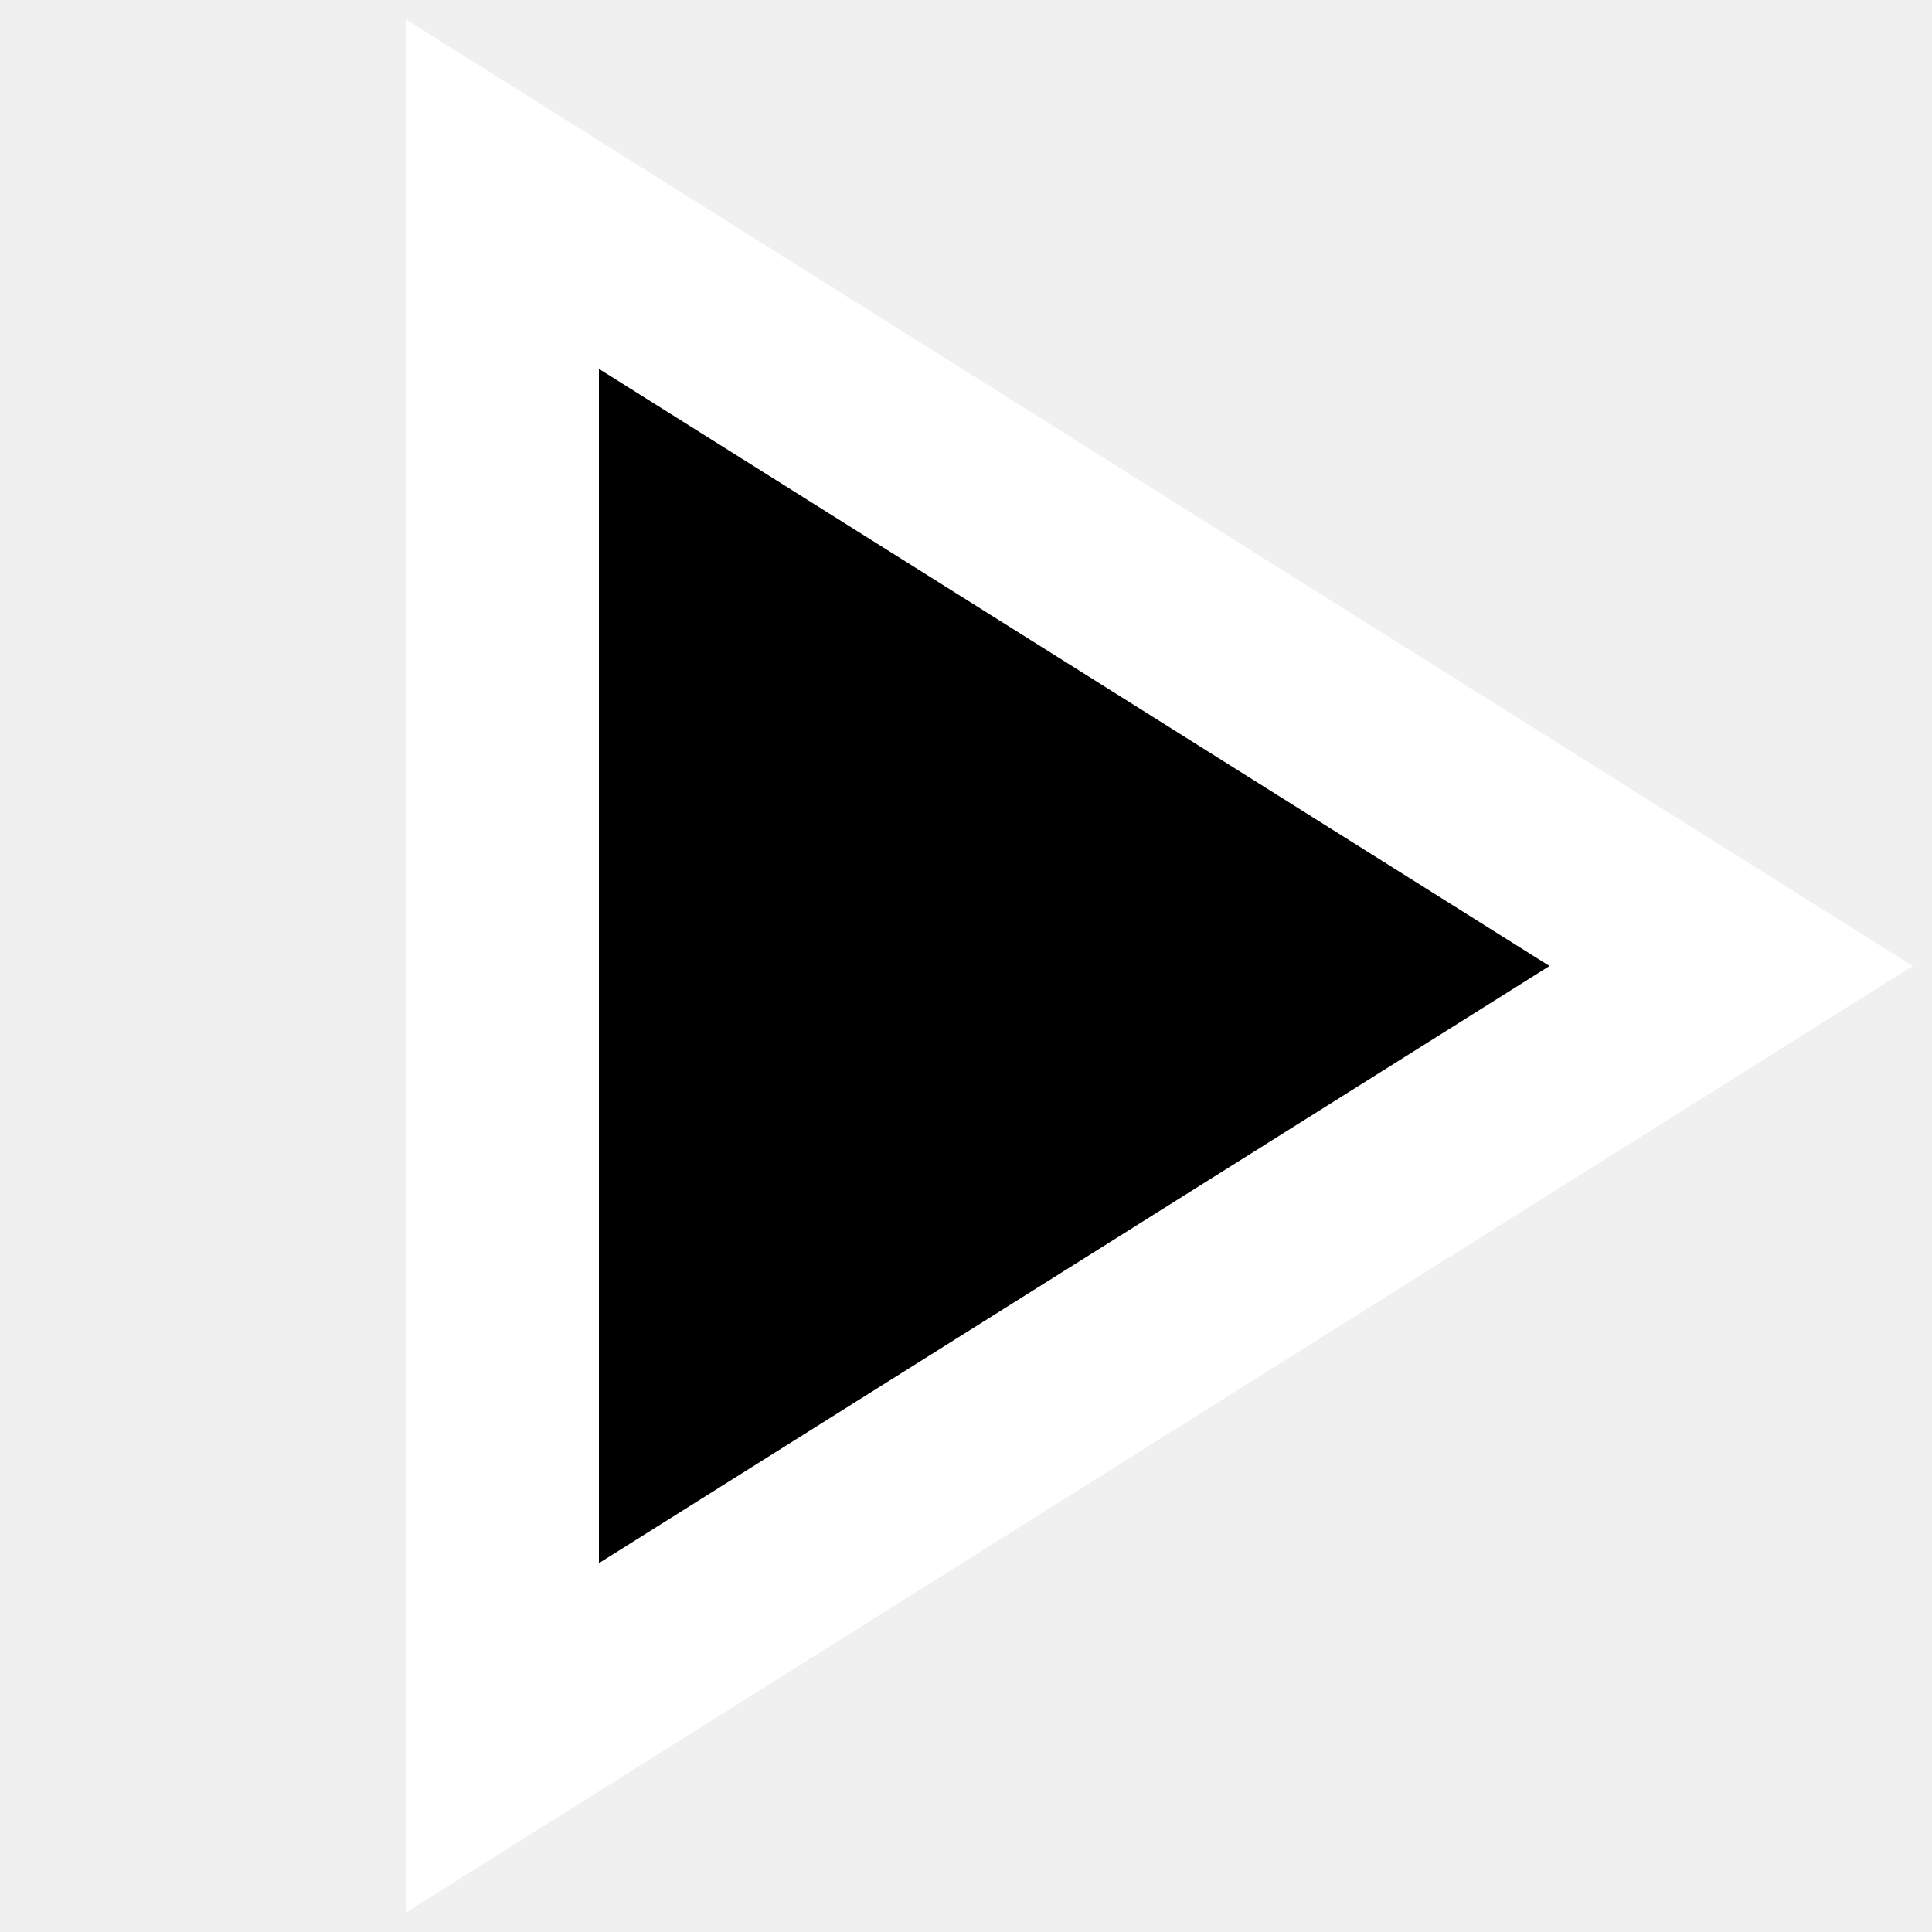
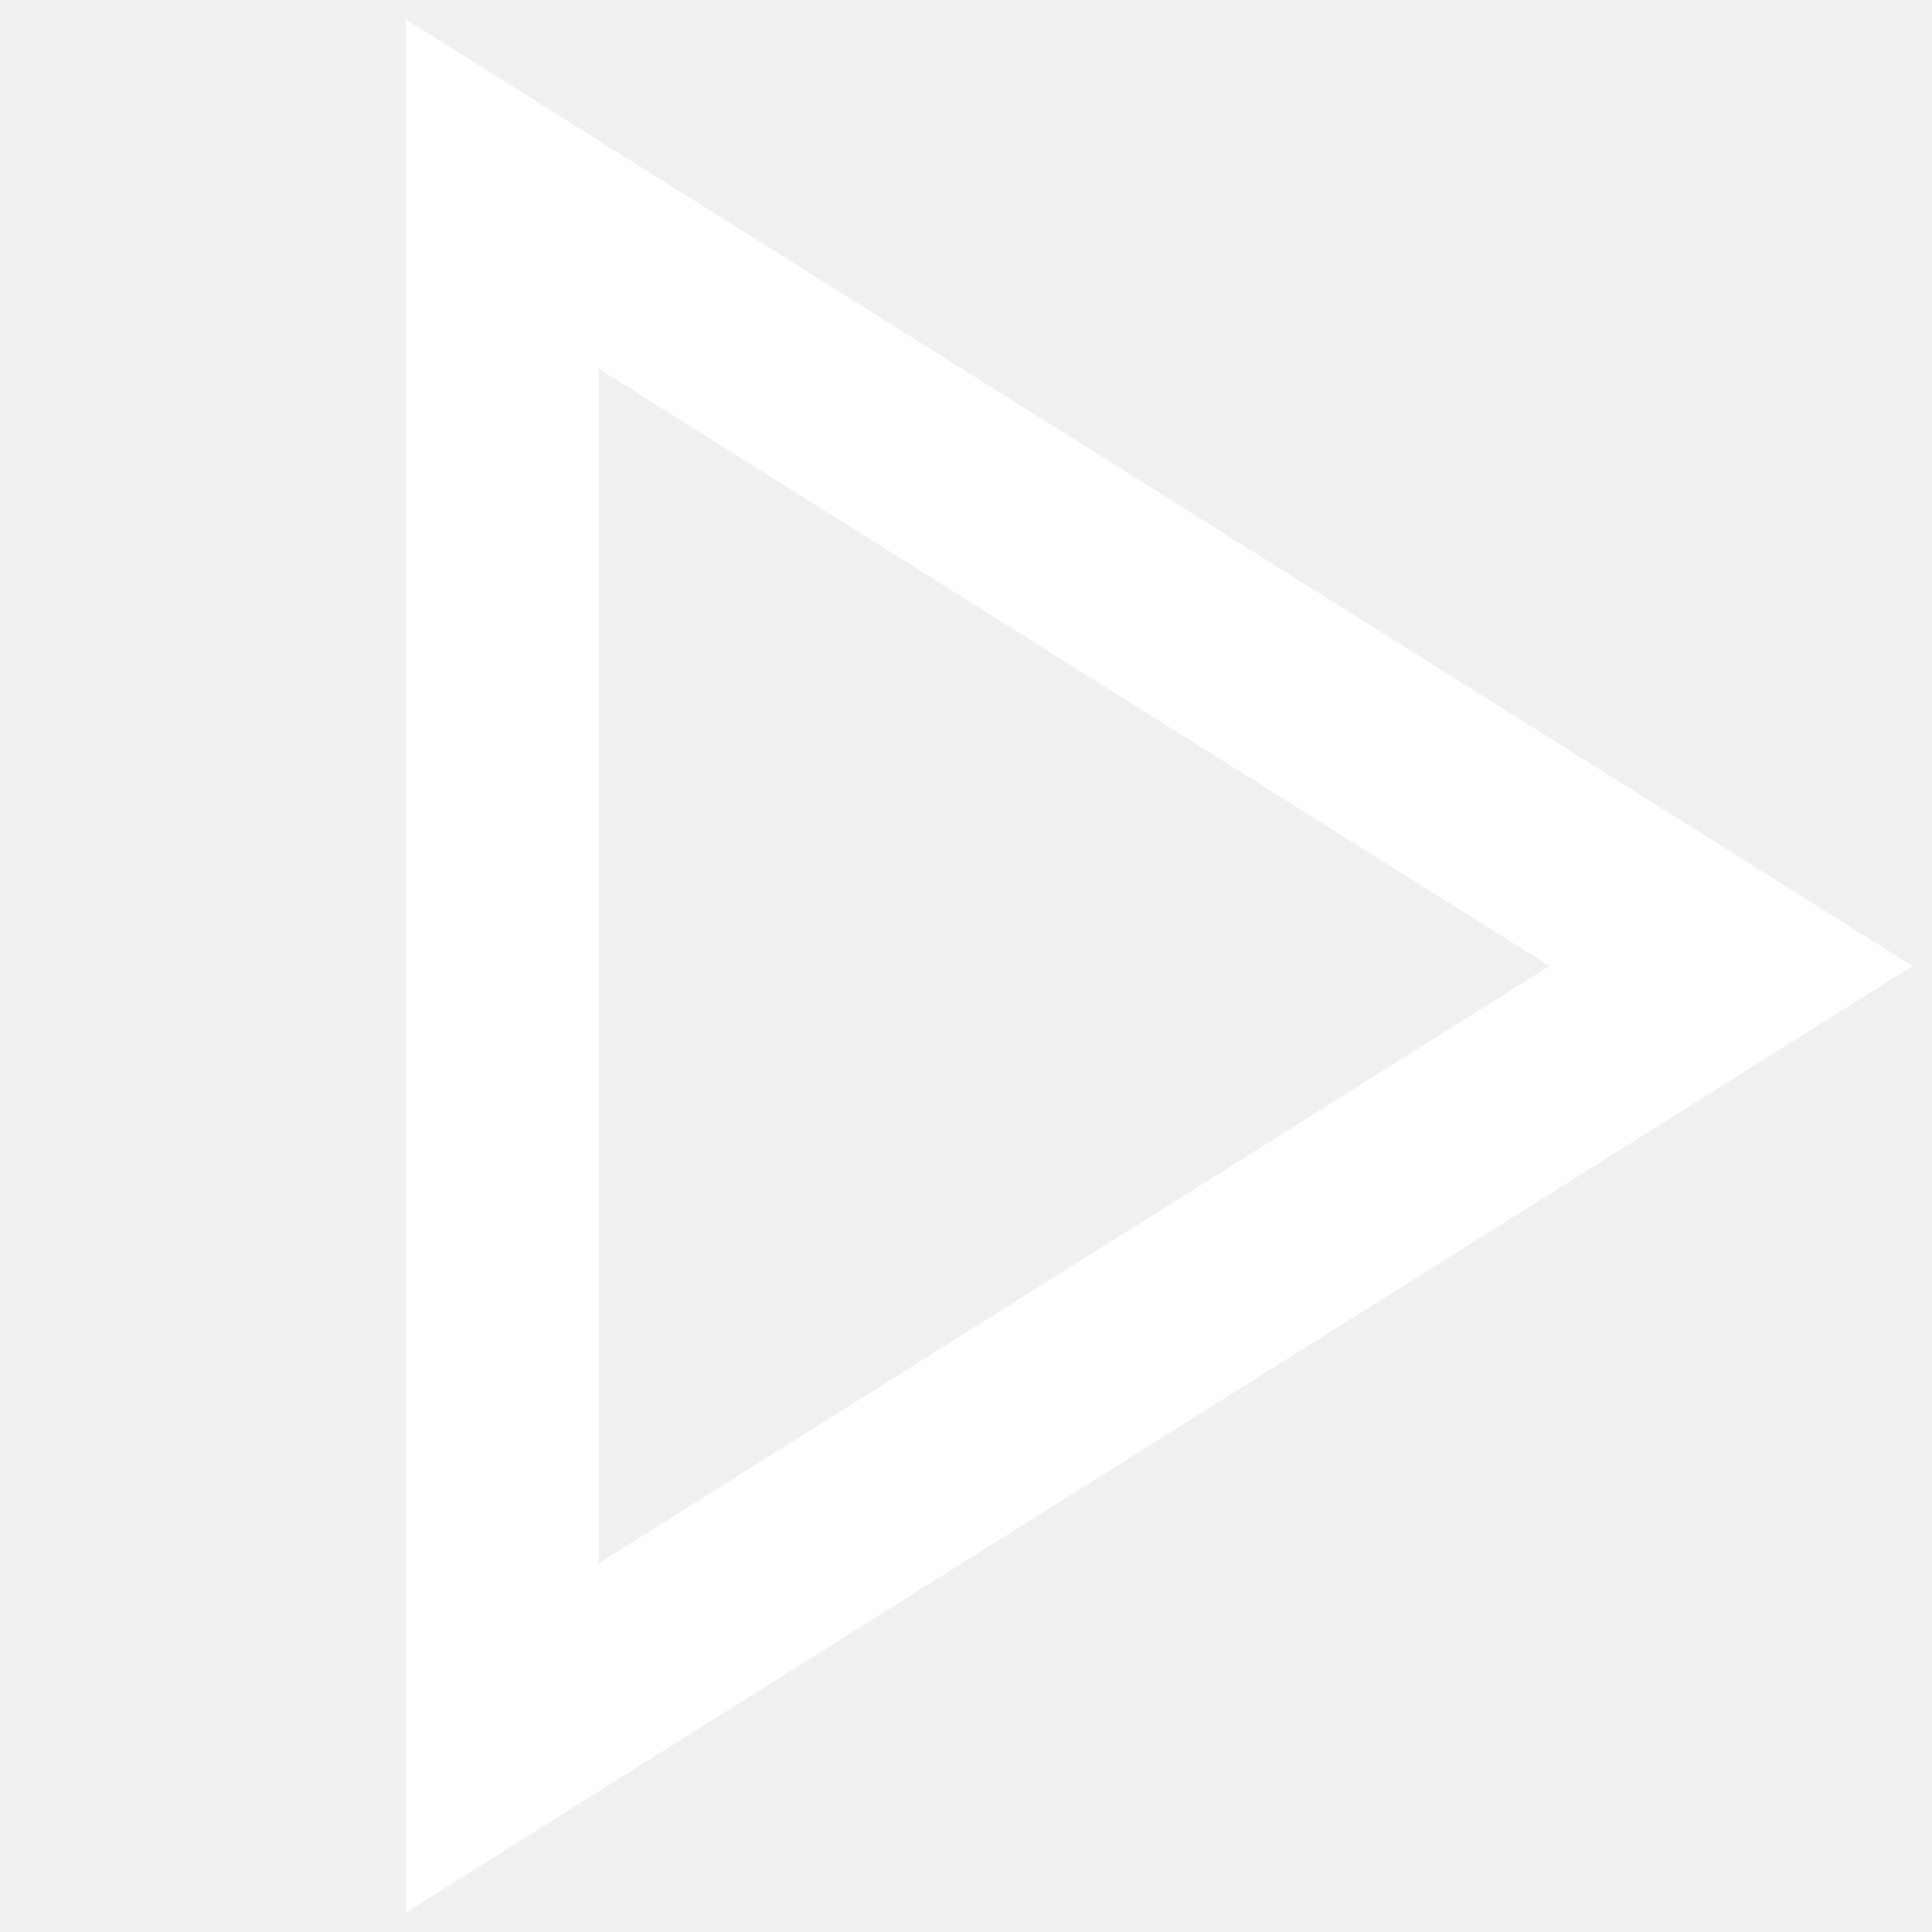
<svg xmlns="http://www.w3.org/2000/svg" viewBox="0 0 100 100" version="1.1">
-   <g class="svg-icon" id="play" stroke="#FFFFFF" stroke-width="10">
-     <path d="M26,10.046 L89.601,50 L26,89.954 L26,10.046 Z" />
+   <g class="svg-icon" id="play" fill-rule="nonzero" fill="#FFFFFF">
+     <path d="M21,1 L99,50 L21,99 L21,1 Z M31,80.908 L80.201,50 L31,19.092 L31,80.908 Z" id="Rectangle-2" />
  </g>
</svg>
